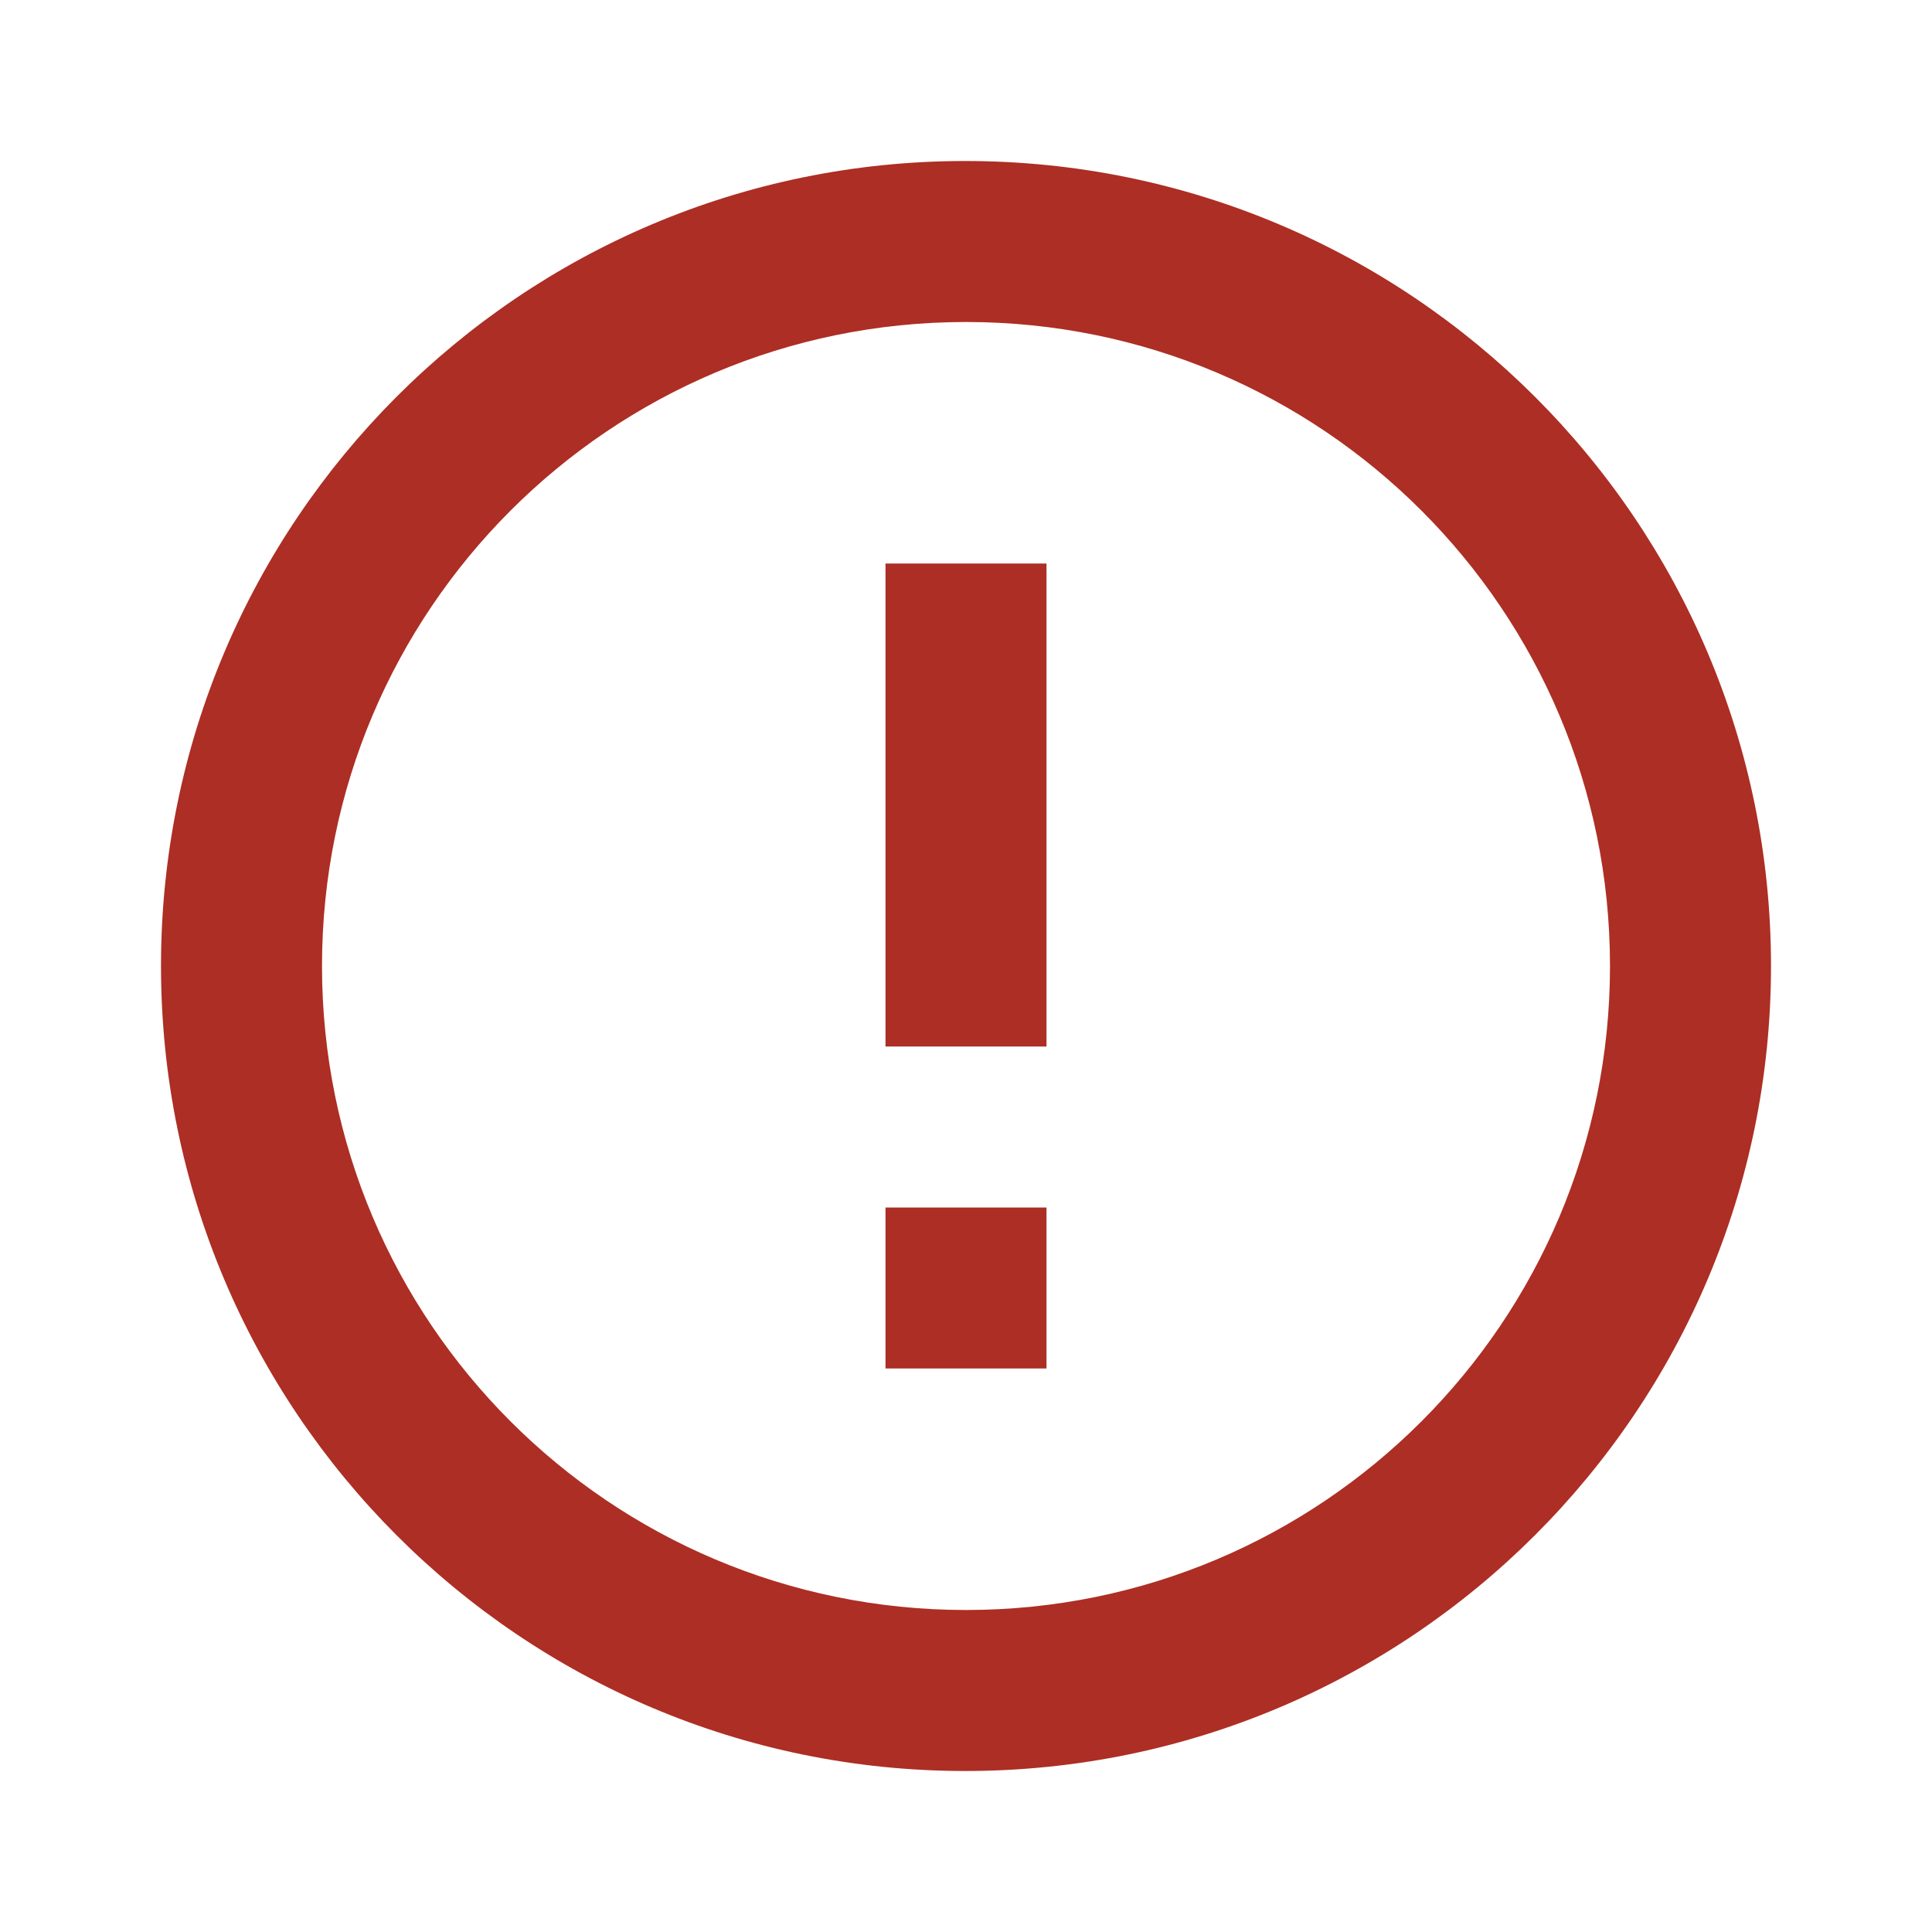
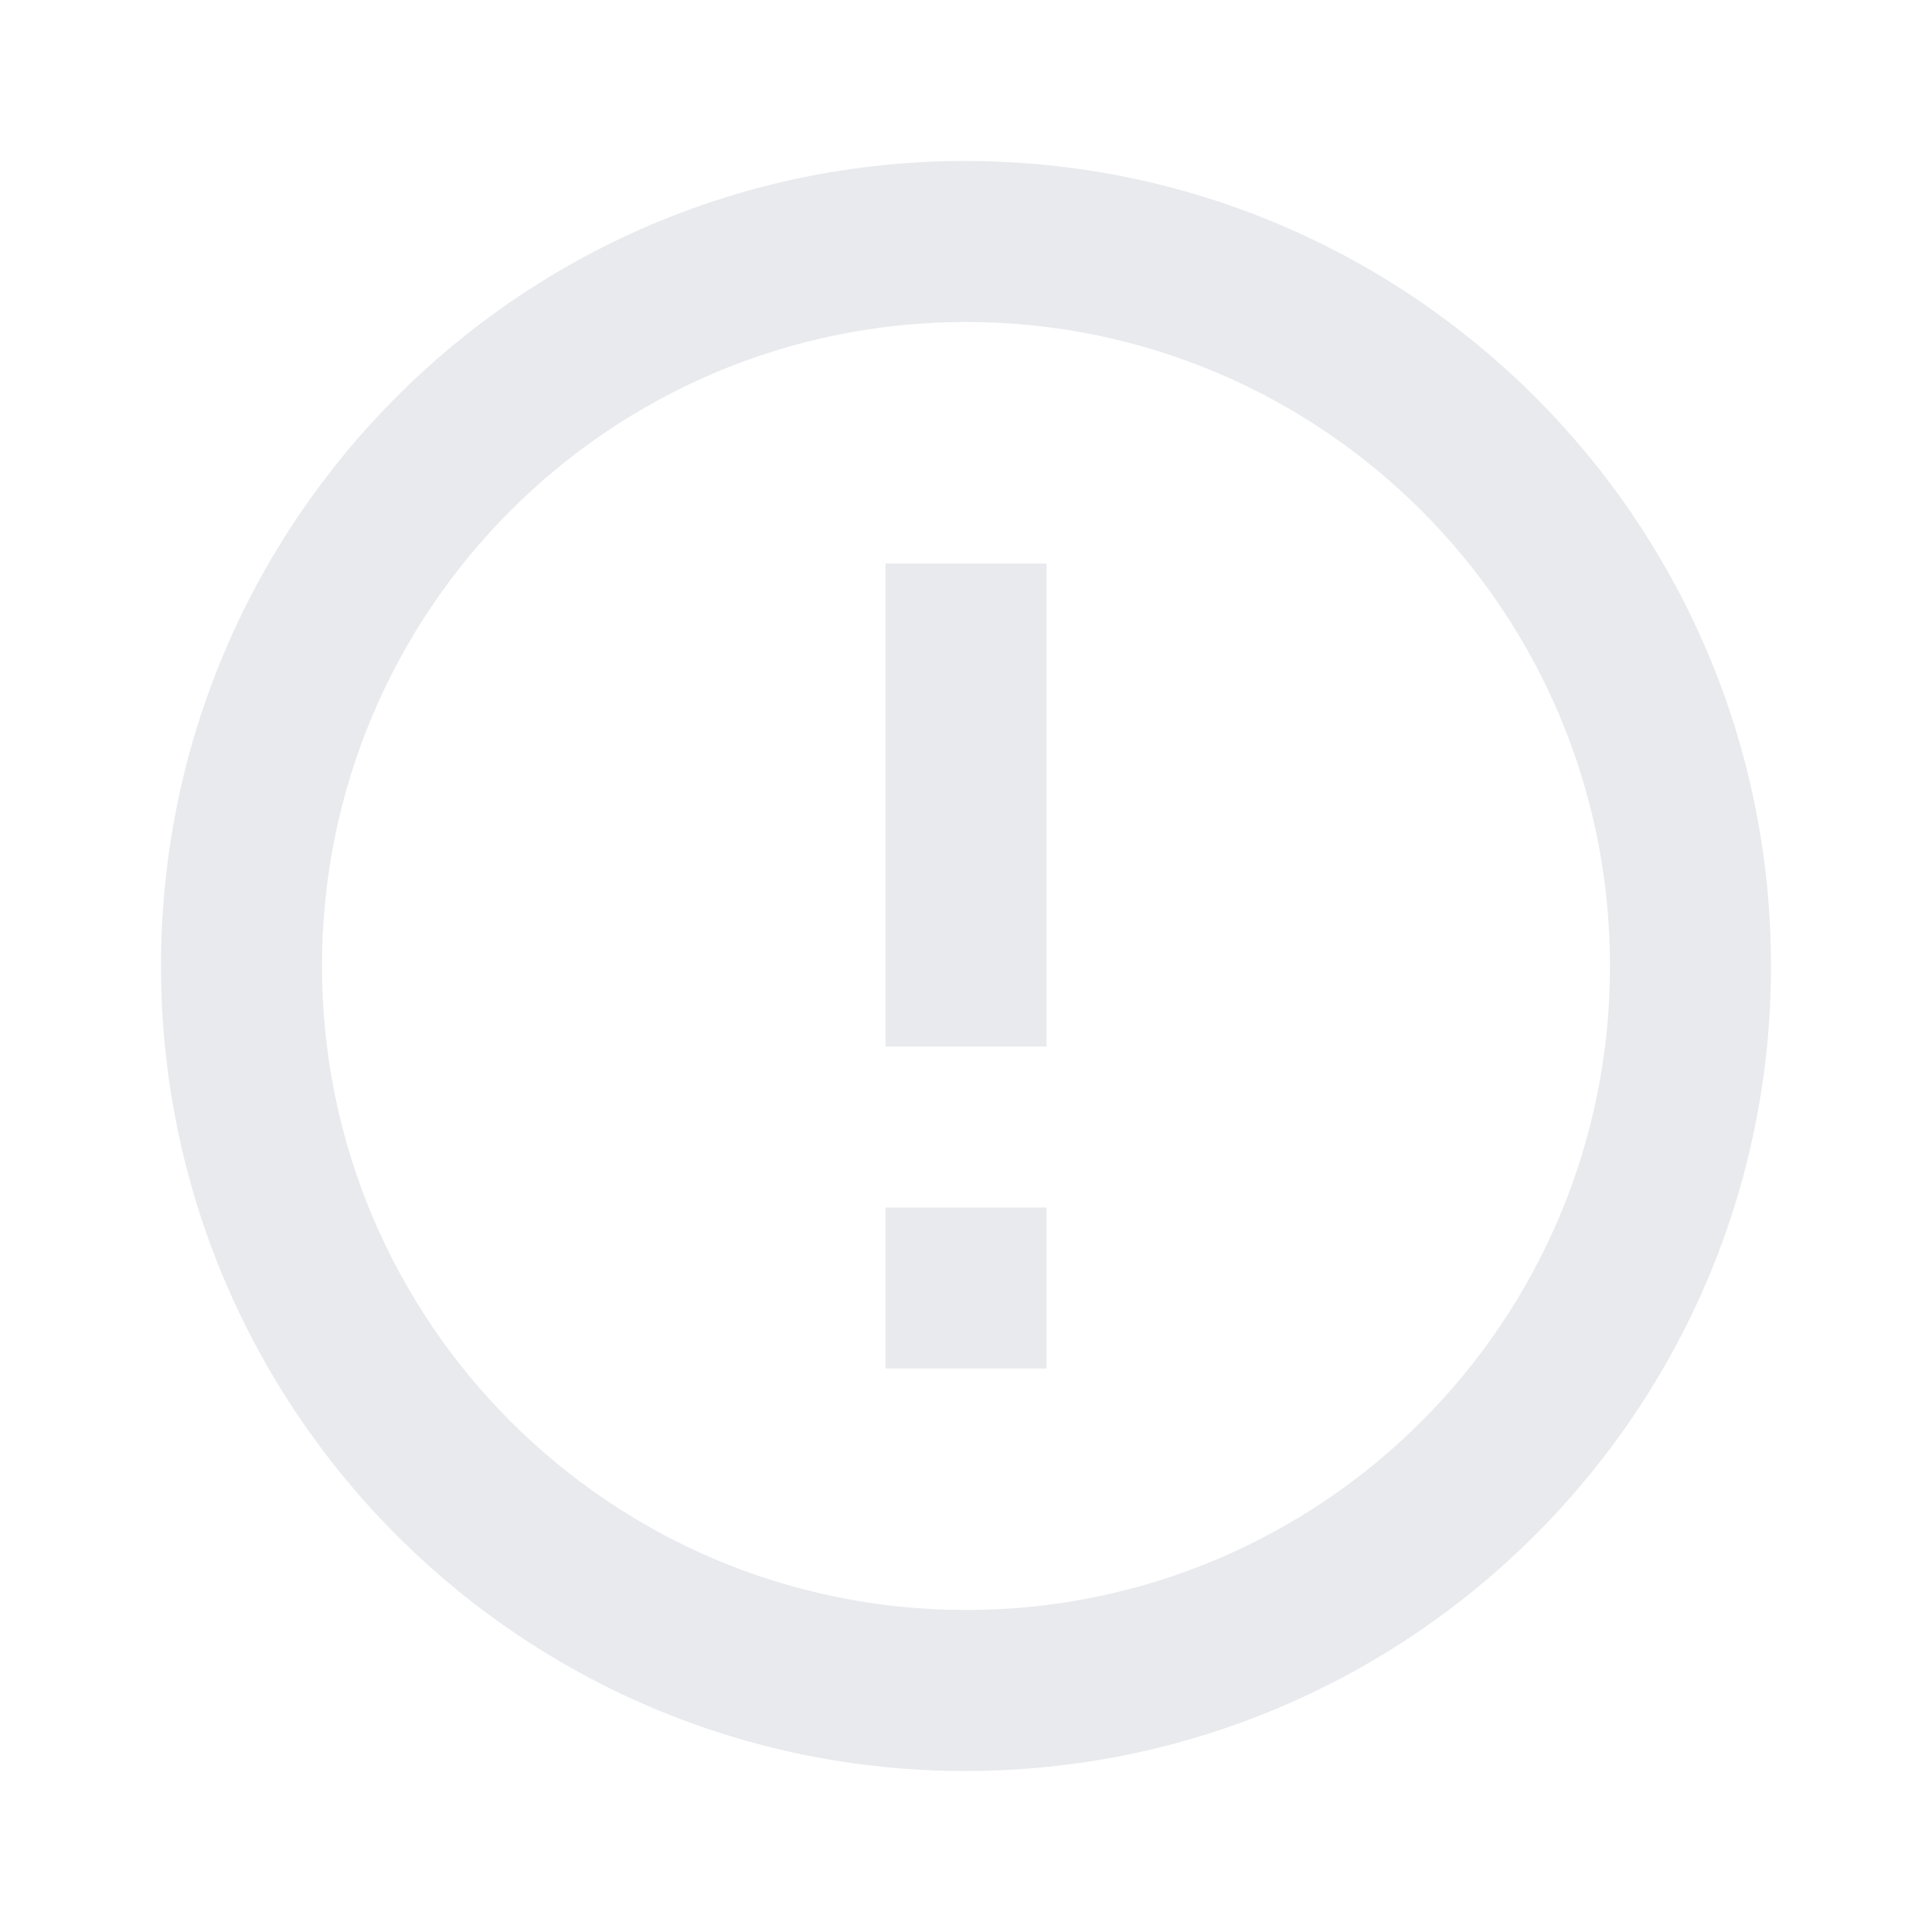
- <svg xmlns="http://www.w3.org/2000/svg" height="20px" viewBox="0 0 24 24" width="20px" fill="#AD2E24">
+ <svg xmlns="http://www.w3.org/2000/svg" height="24px" viewBox="0 0 24 24" width="24px" fill="#e8eaed">
  <path d="M11 15h2v2h-2v-2zm0-8h2v6h-2V7zm.99-5C6.47 2 2 6.48 2 12s4.47 10 9.99 10C17.52 22 22 17.52 22 12S17.52 2 11.99 2zM12 20c-4.42 0-8-3.58-8-8s3.58-8 8-8 8 3.58 8 8-3.58 8-8 8z" />
</svg>
